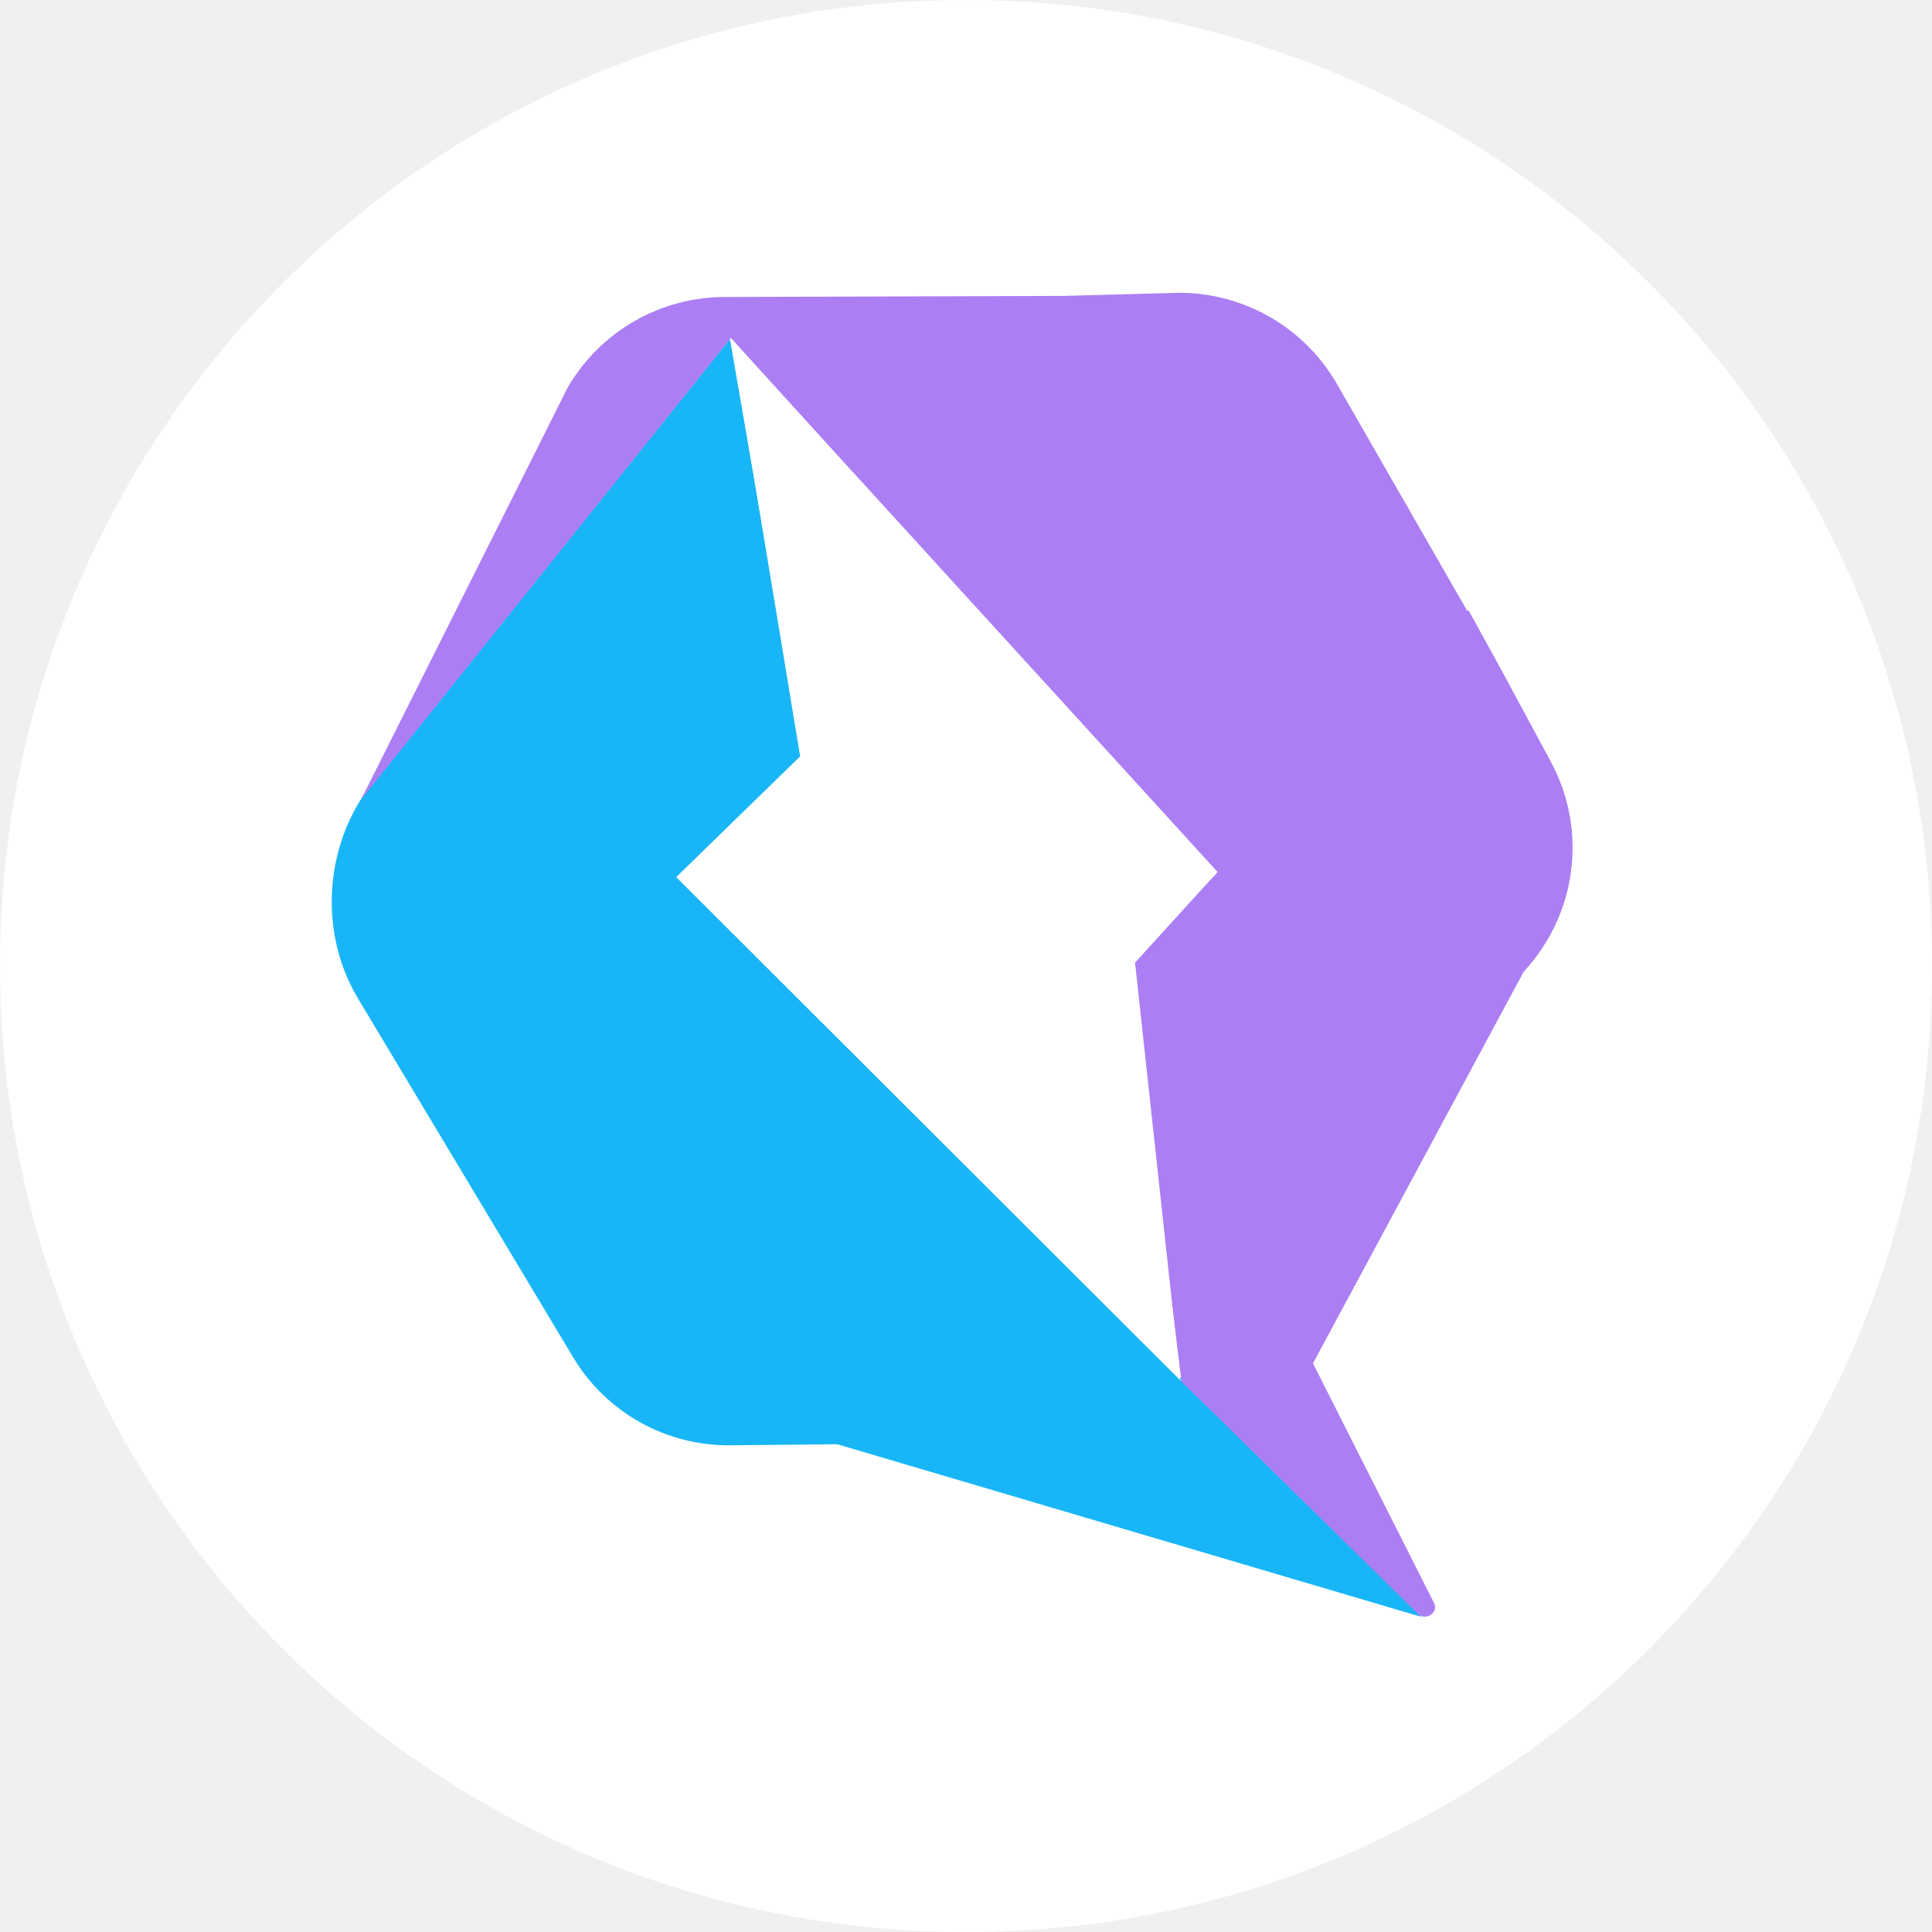
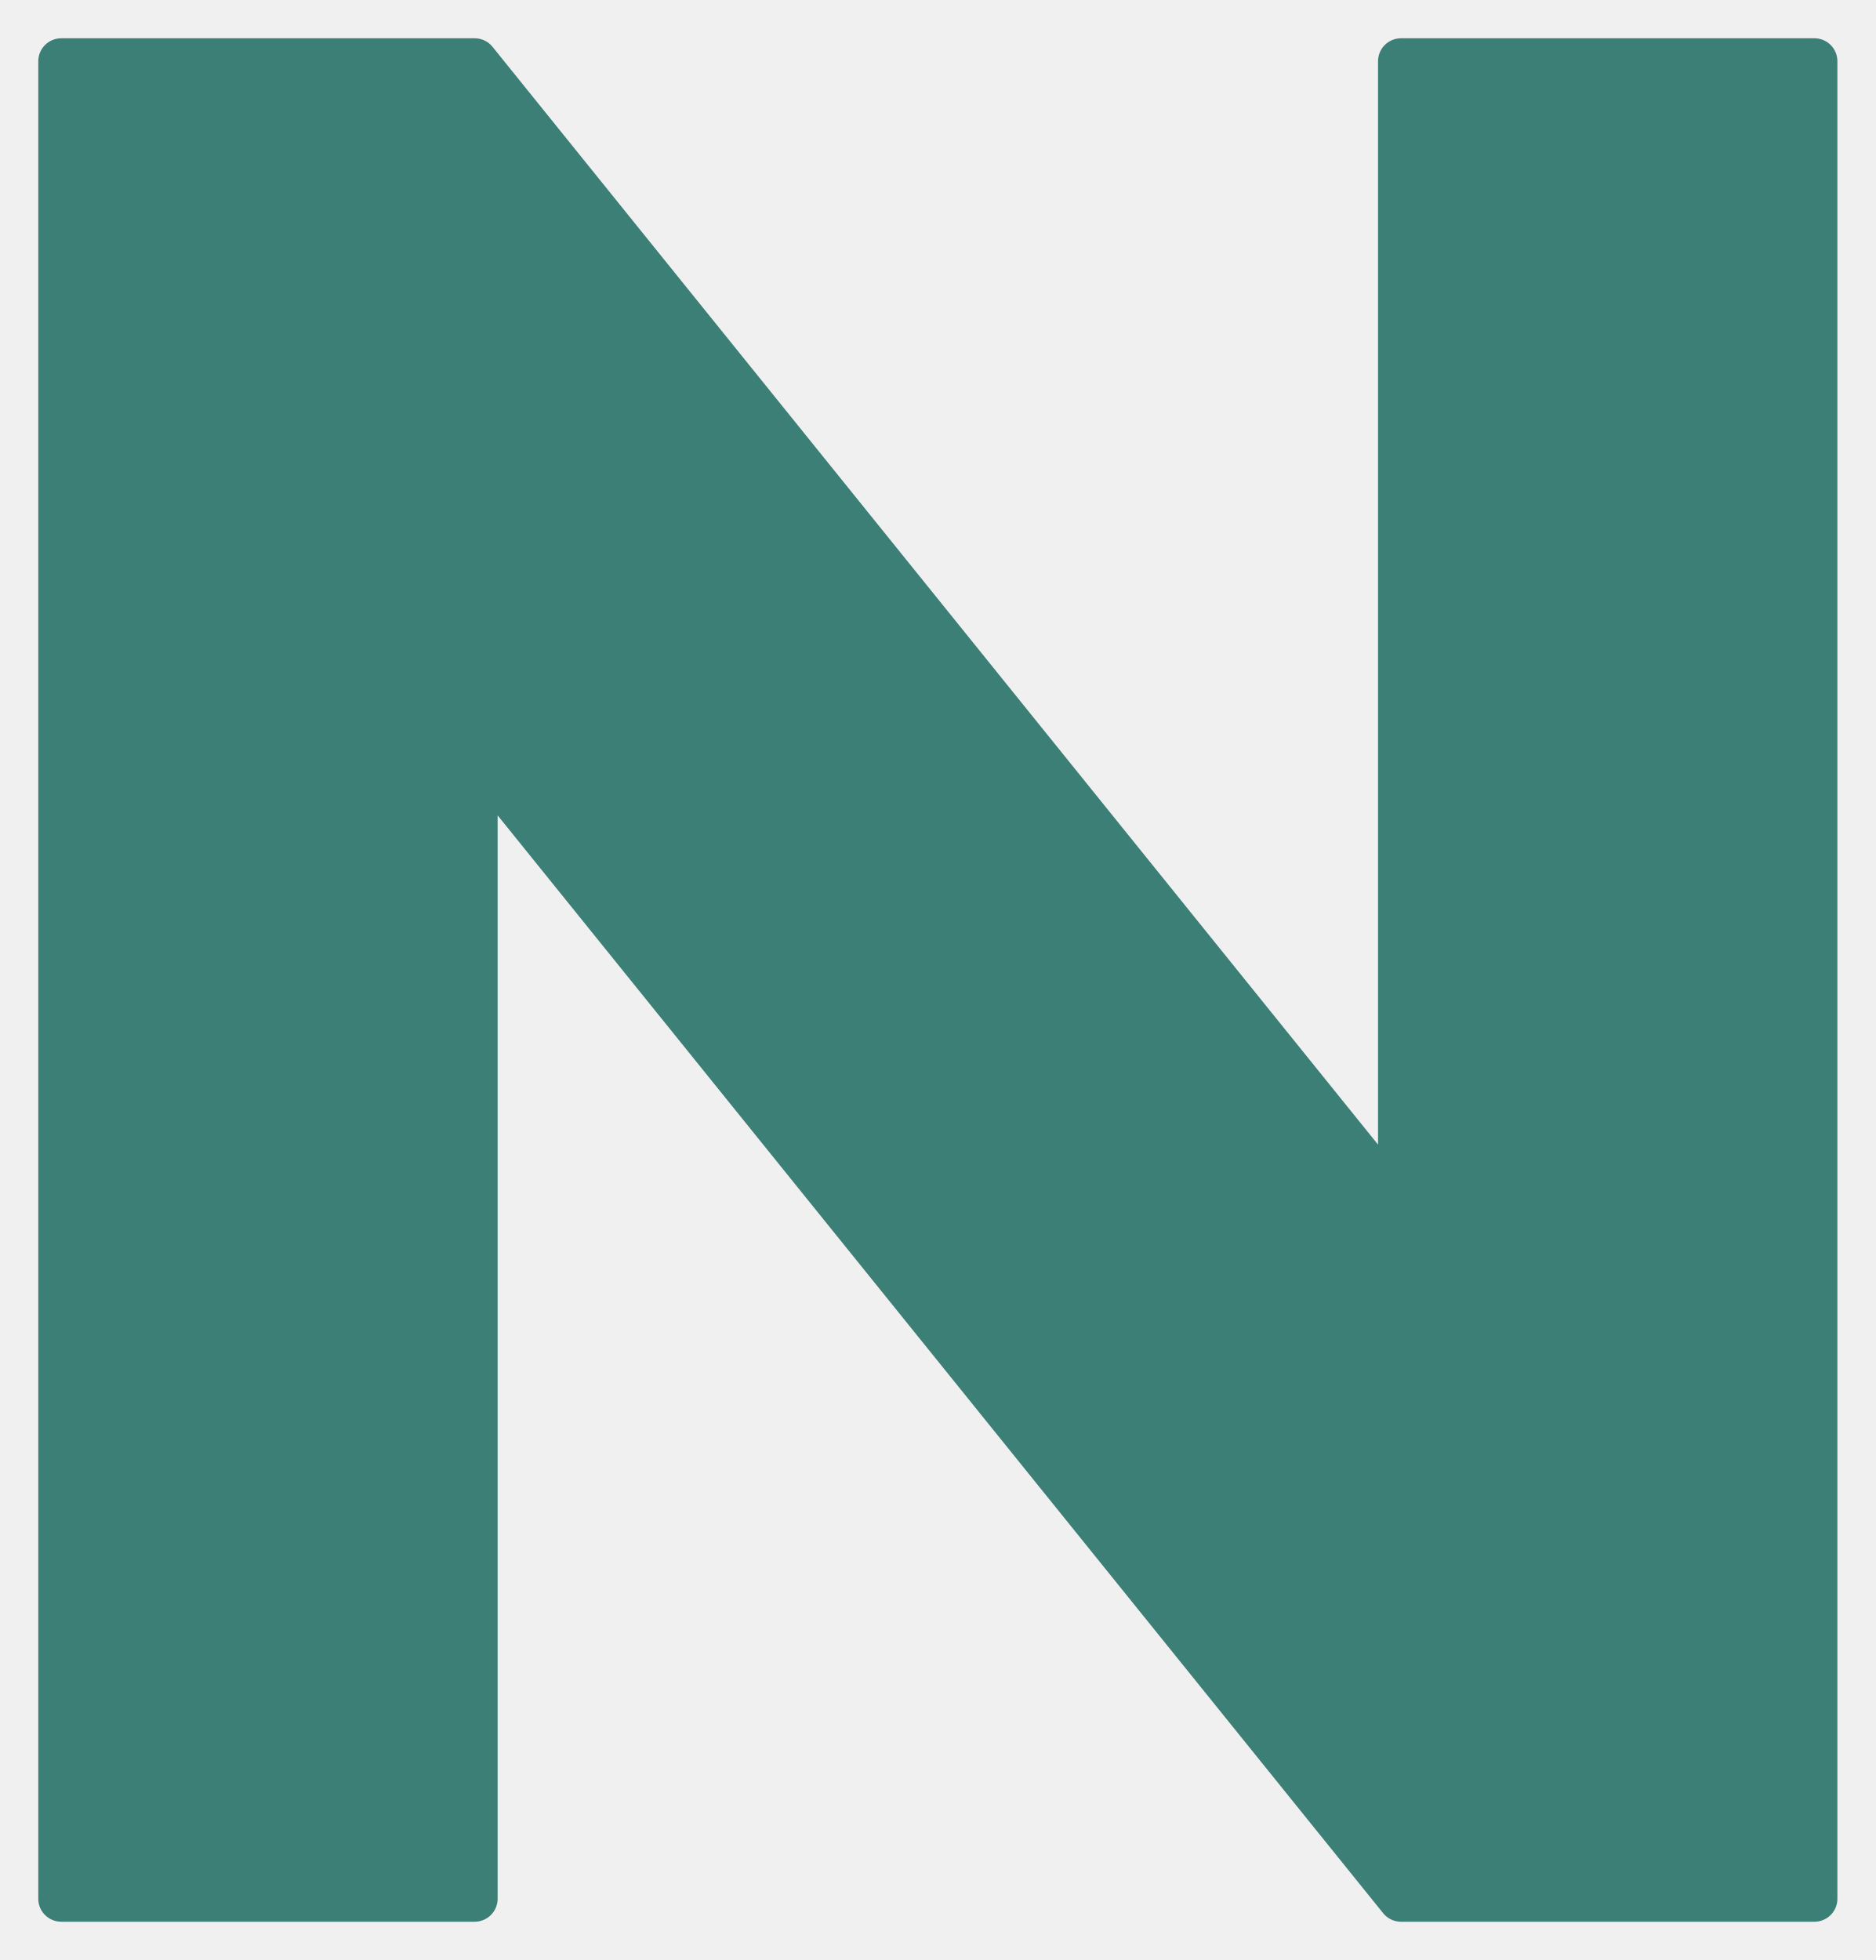
- <svg xmlns="http://www.w3.org/2000/svg" fill="none" viewBox="0 0 500 500">
-   <g clip-path="url(#a)">
-     <circle cx="250" cy="250" r="250" fill="#fff" />
-     <path fill="#18B6F6" d="m367.87 418.45-61.17-61.18-.94.13v-.67L175.7 227.53l32.05-31.13L188.9 87.73 99.56 199.09c-15.22 15.42-18.03 40.51-7.08 59.03l55.83 93.11a46.82 46.82 0 0 0 40.73 22.81l27.65-.27 151.18 44.68Z" />
-     <path fill="#AC7EF4" d="m401.25 196.94-12.29-22.81-6.41-11.67-2.54-4.56-.26.26-33.66-58.63a47.07 47.07 0 0 0-41.27-23.75l-29.51.8-88.01.28a47.07 47.07 0 0 0-40.33 23.34L93.4 207l95.76-119.54L314.7 226.19l-22.3 22.67 13.35 108.54.13-.26v.26h-.26l.26.27 10.42 10.2 50.62 49.78c2.13 2 5.6-.4 4.13-2.96l-31.25-61.85 54.5-101.3 1.73-2c.67-.81 1.33-1.62 1.87-2.42a46.8 46.8 0 0 0 3.34-50.18Z" />
-     <path fill="#fff" d="M315.1 225.65 189.18 87.6l17.9 108.14L175 227l130.5 130.27-11.75-108.14 21.37-23.48Z" />
-   </g>
-   <defs>
-     <clipPath id="a">
-       <path fill="#fff" d="M0 0h500v500H0z" />
-     </clipPath>
-   </defs>
+ <svg xmlns="http://www.w3.org/2000/svg" viewBox="44 29 490 512">
+   <path d="M60 45H168L410 345V45H518V525H410L168 225V525H60Z" fill="#3b7f76" stroke="#3b7f76" stroke-width="12" stroke-linejoin="round" />
</svg>
